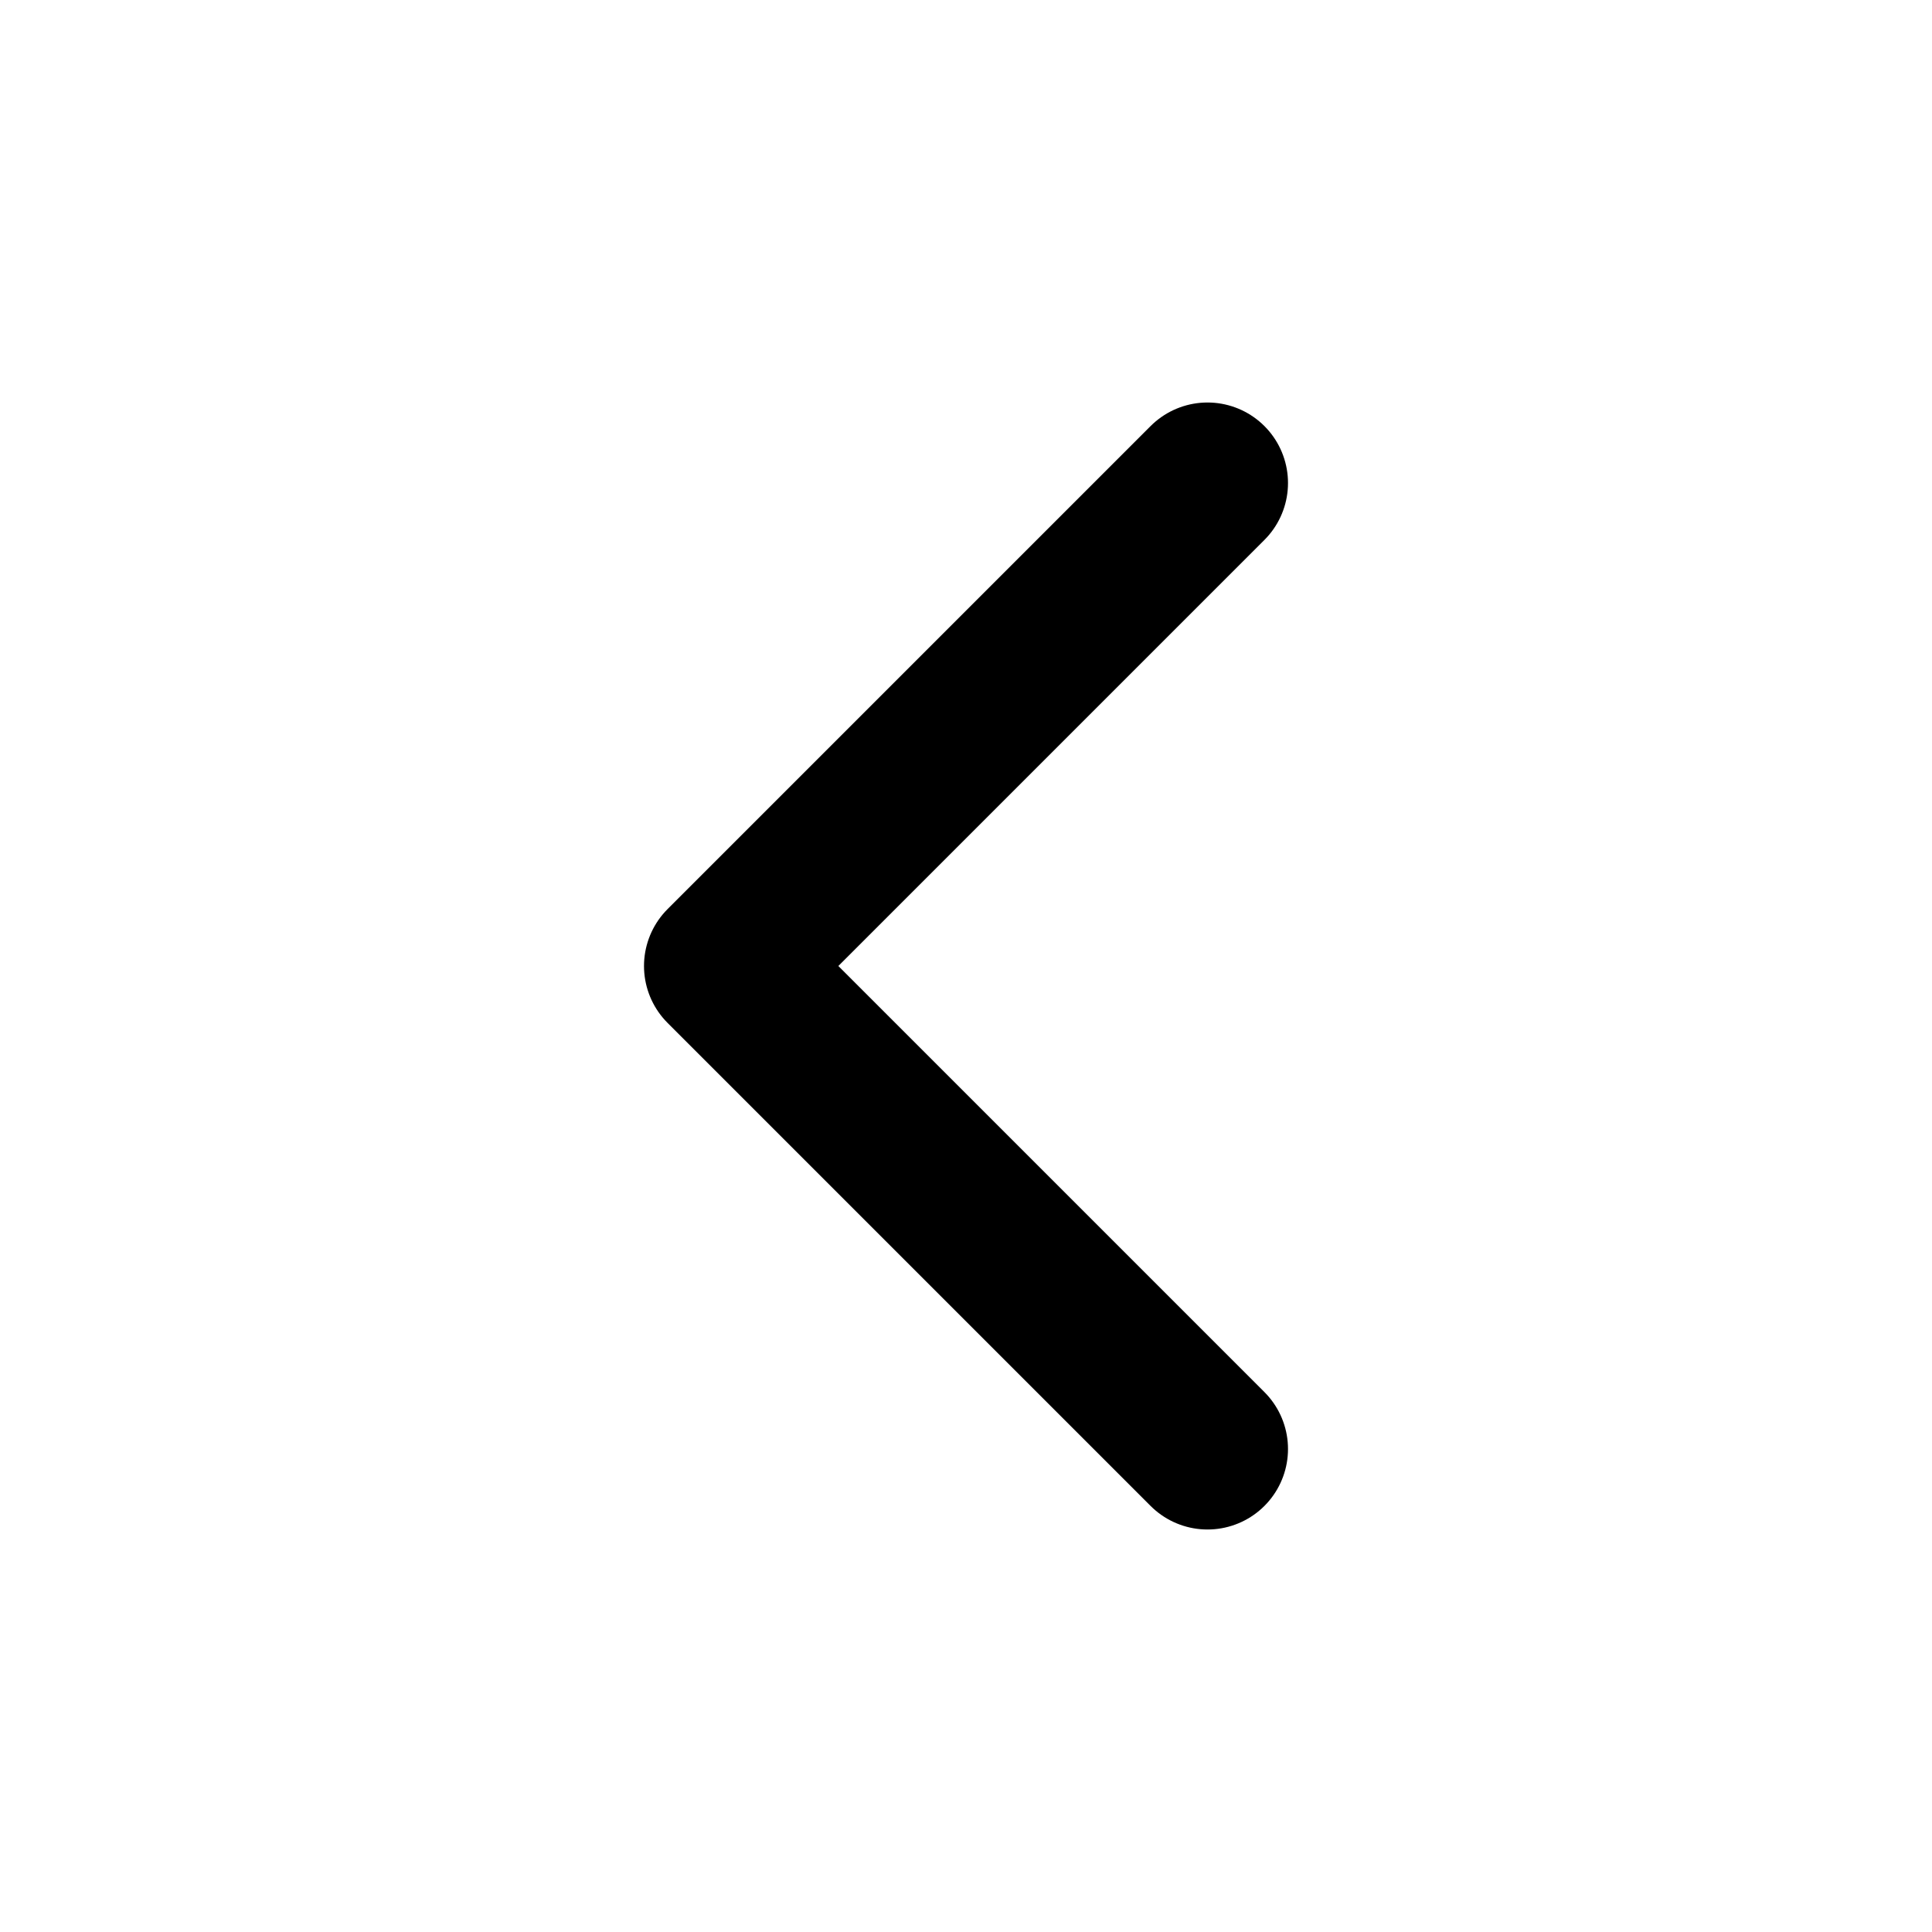
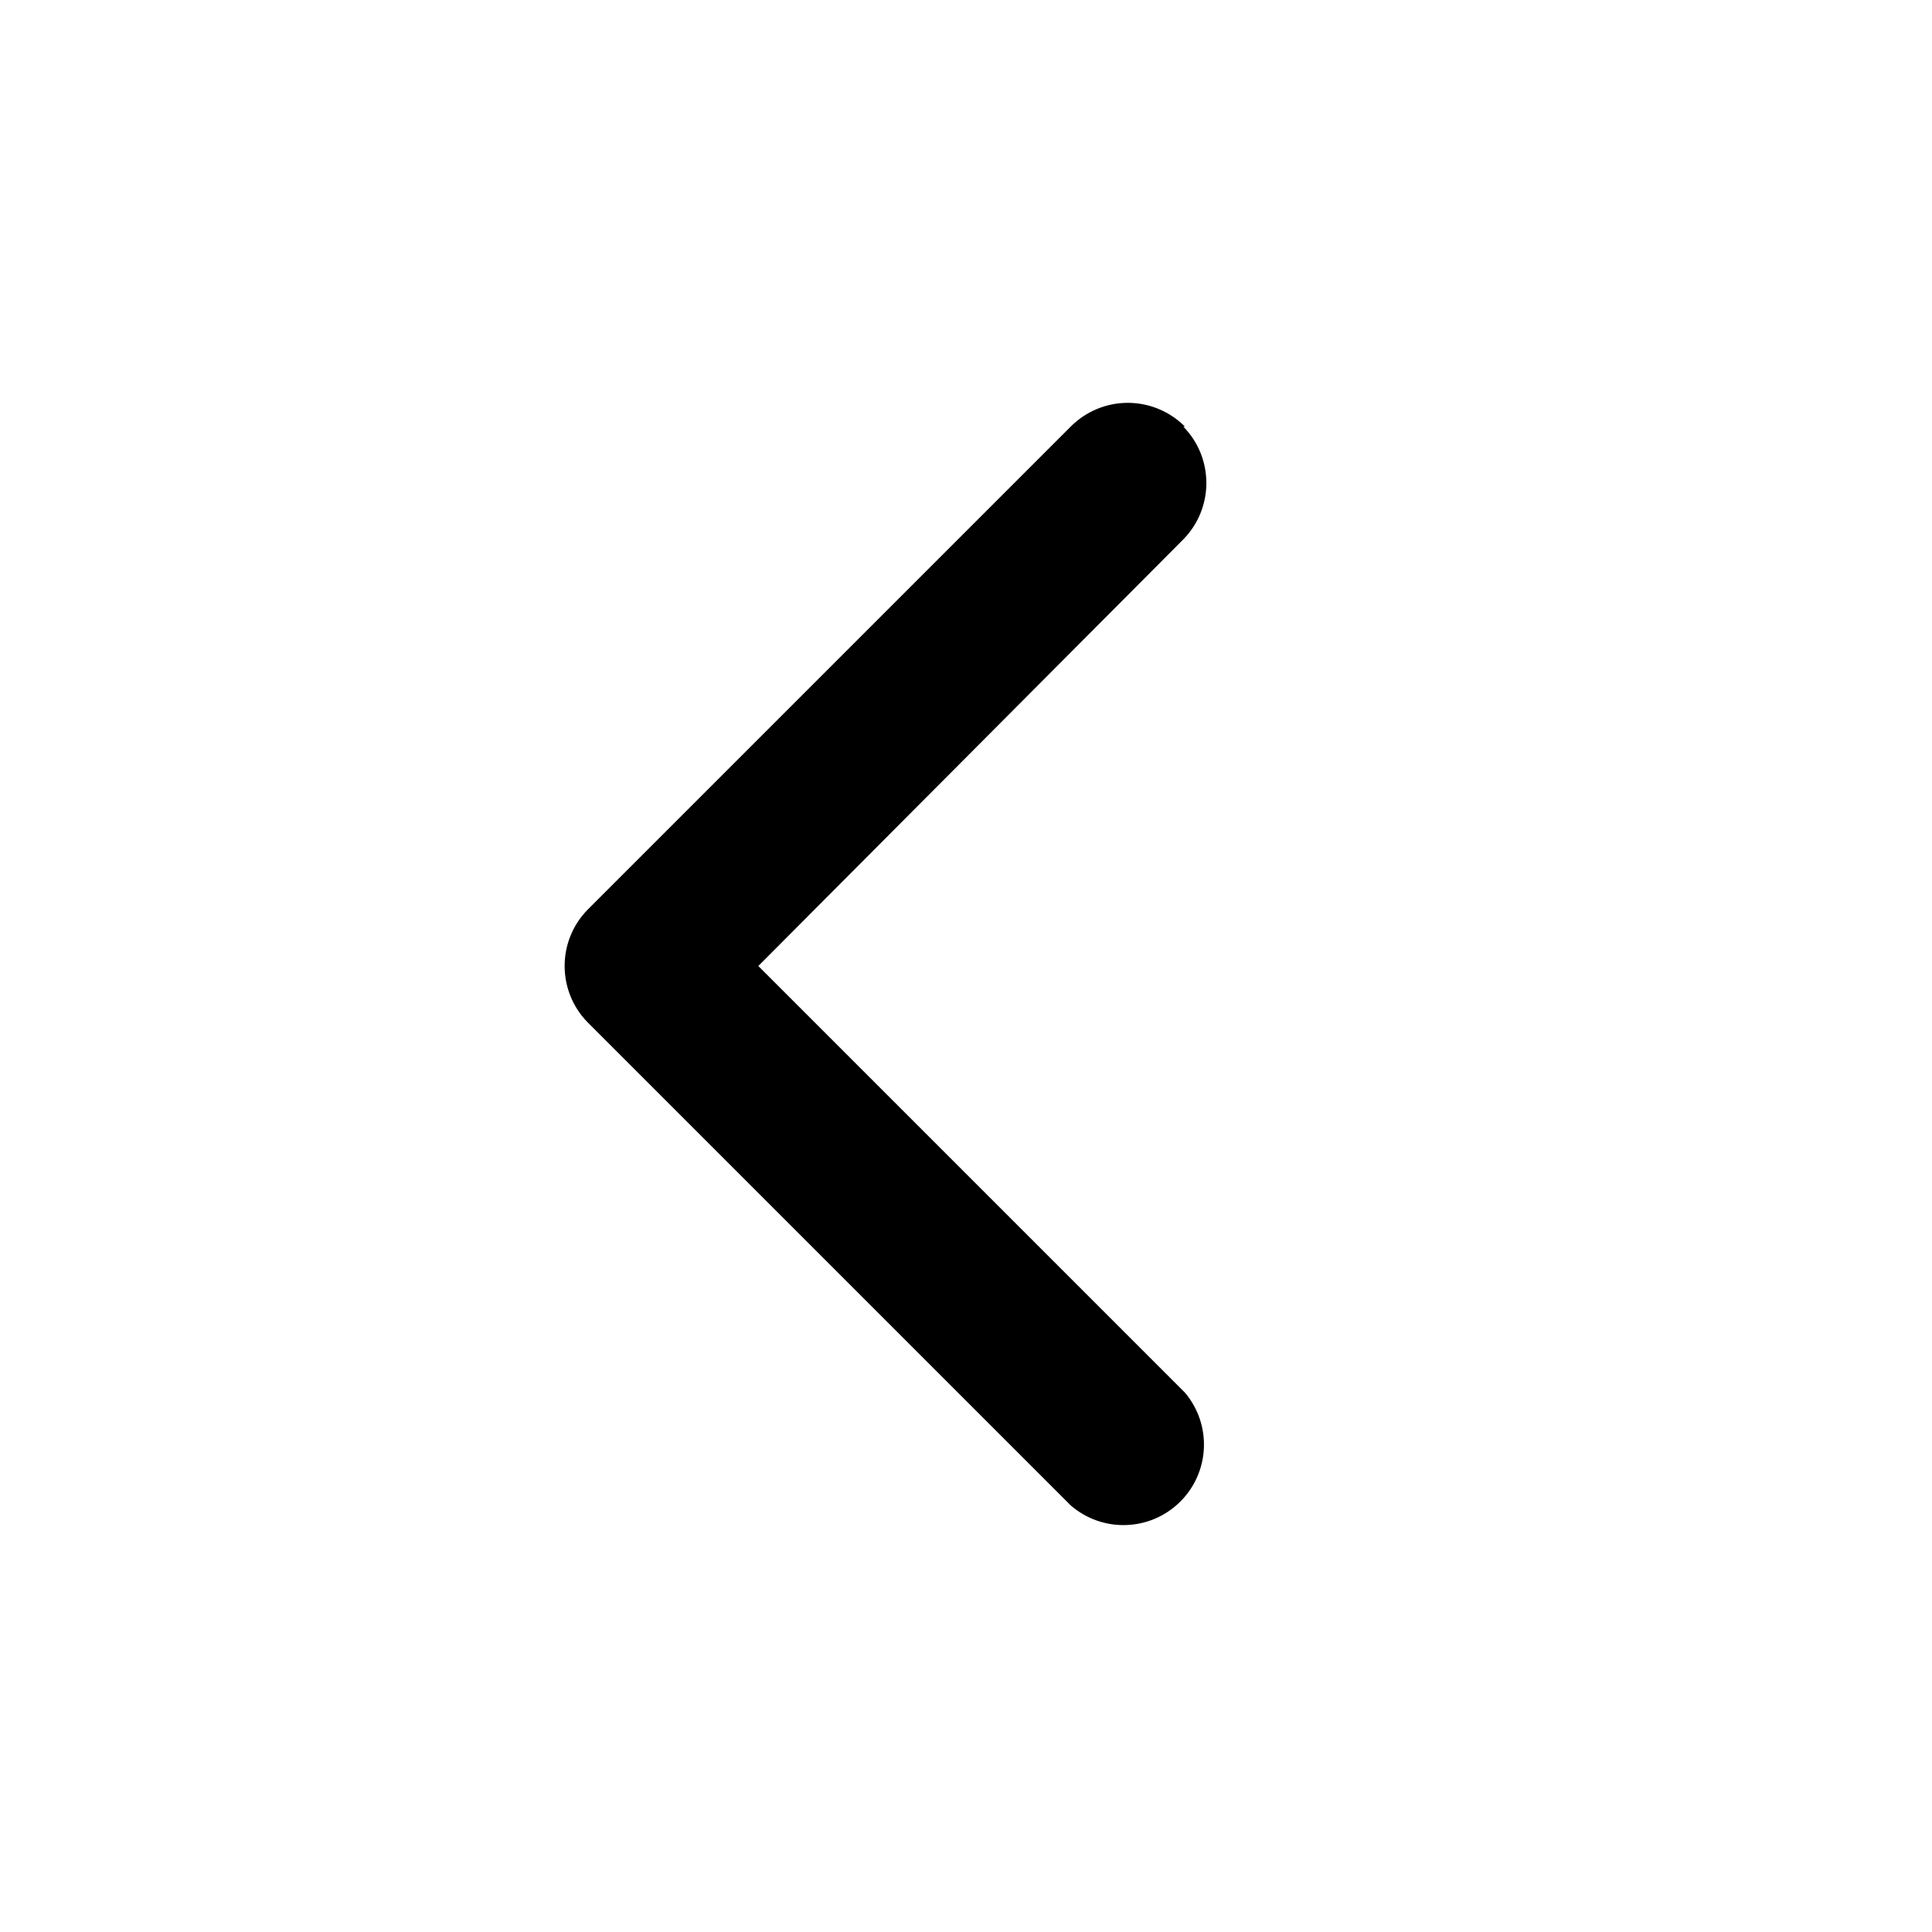
- <svg xmlns="http://www.w3.org/2000/svg" class="lucide lucide-chevron-left" width="24" height="24" viewBox="0 0 24 24" fill="none" stroke="currentColor" stroke-width="2" stroke-linecap="round" stroke-linejoin="round">
-   <path d="m15 18-6-6 6-6" />
+ <svg xmlns="http://www.w3.org/2000/svg" width="24" height="24" fill="none" viewBox="0 0 24 24">
+   <path fill="currentColor" d="M14.7 5.3a1 1 0 0 1 0 1.4L9.42 12l5.3 5.3a1 1 0 0 1-1.42 1.4l-6-6a1 1 0 0 1 0-1.4l6-6a1 1 0 0 1 1.42 0Z" />
</svg>
